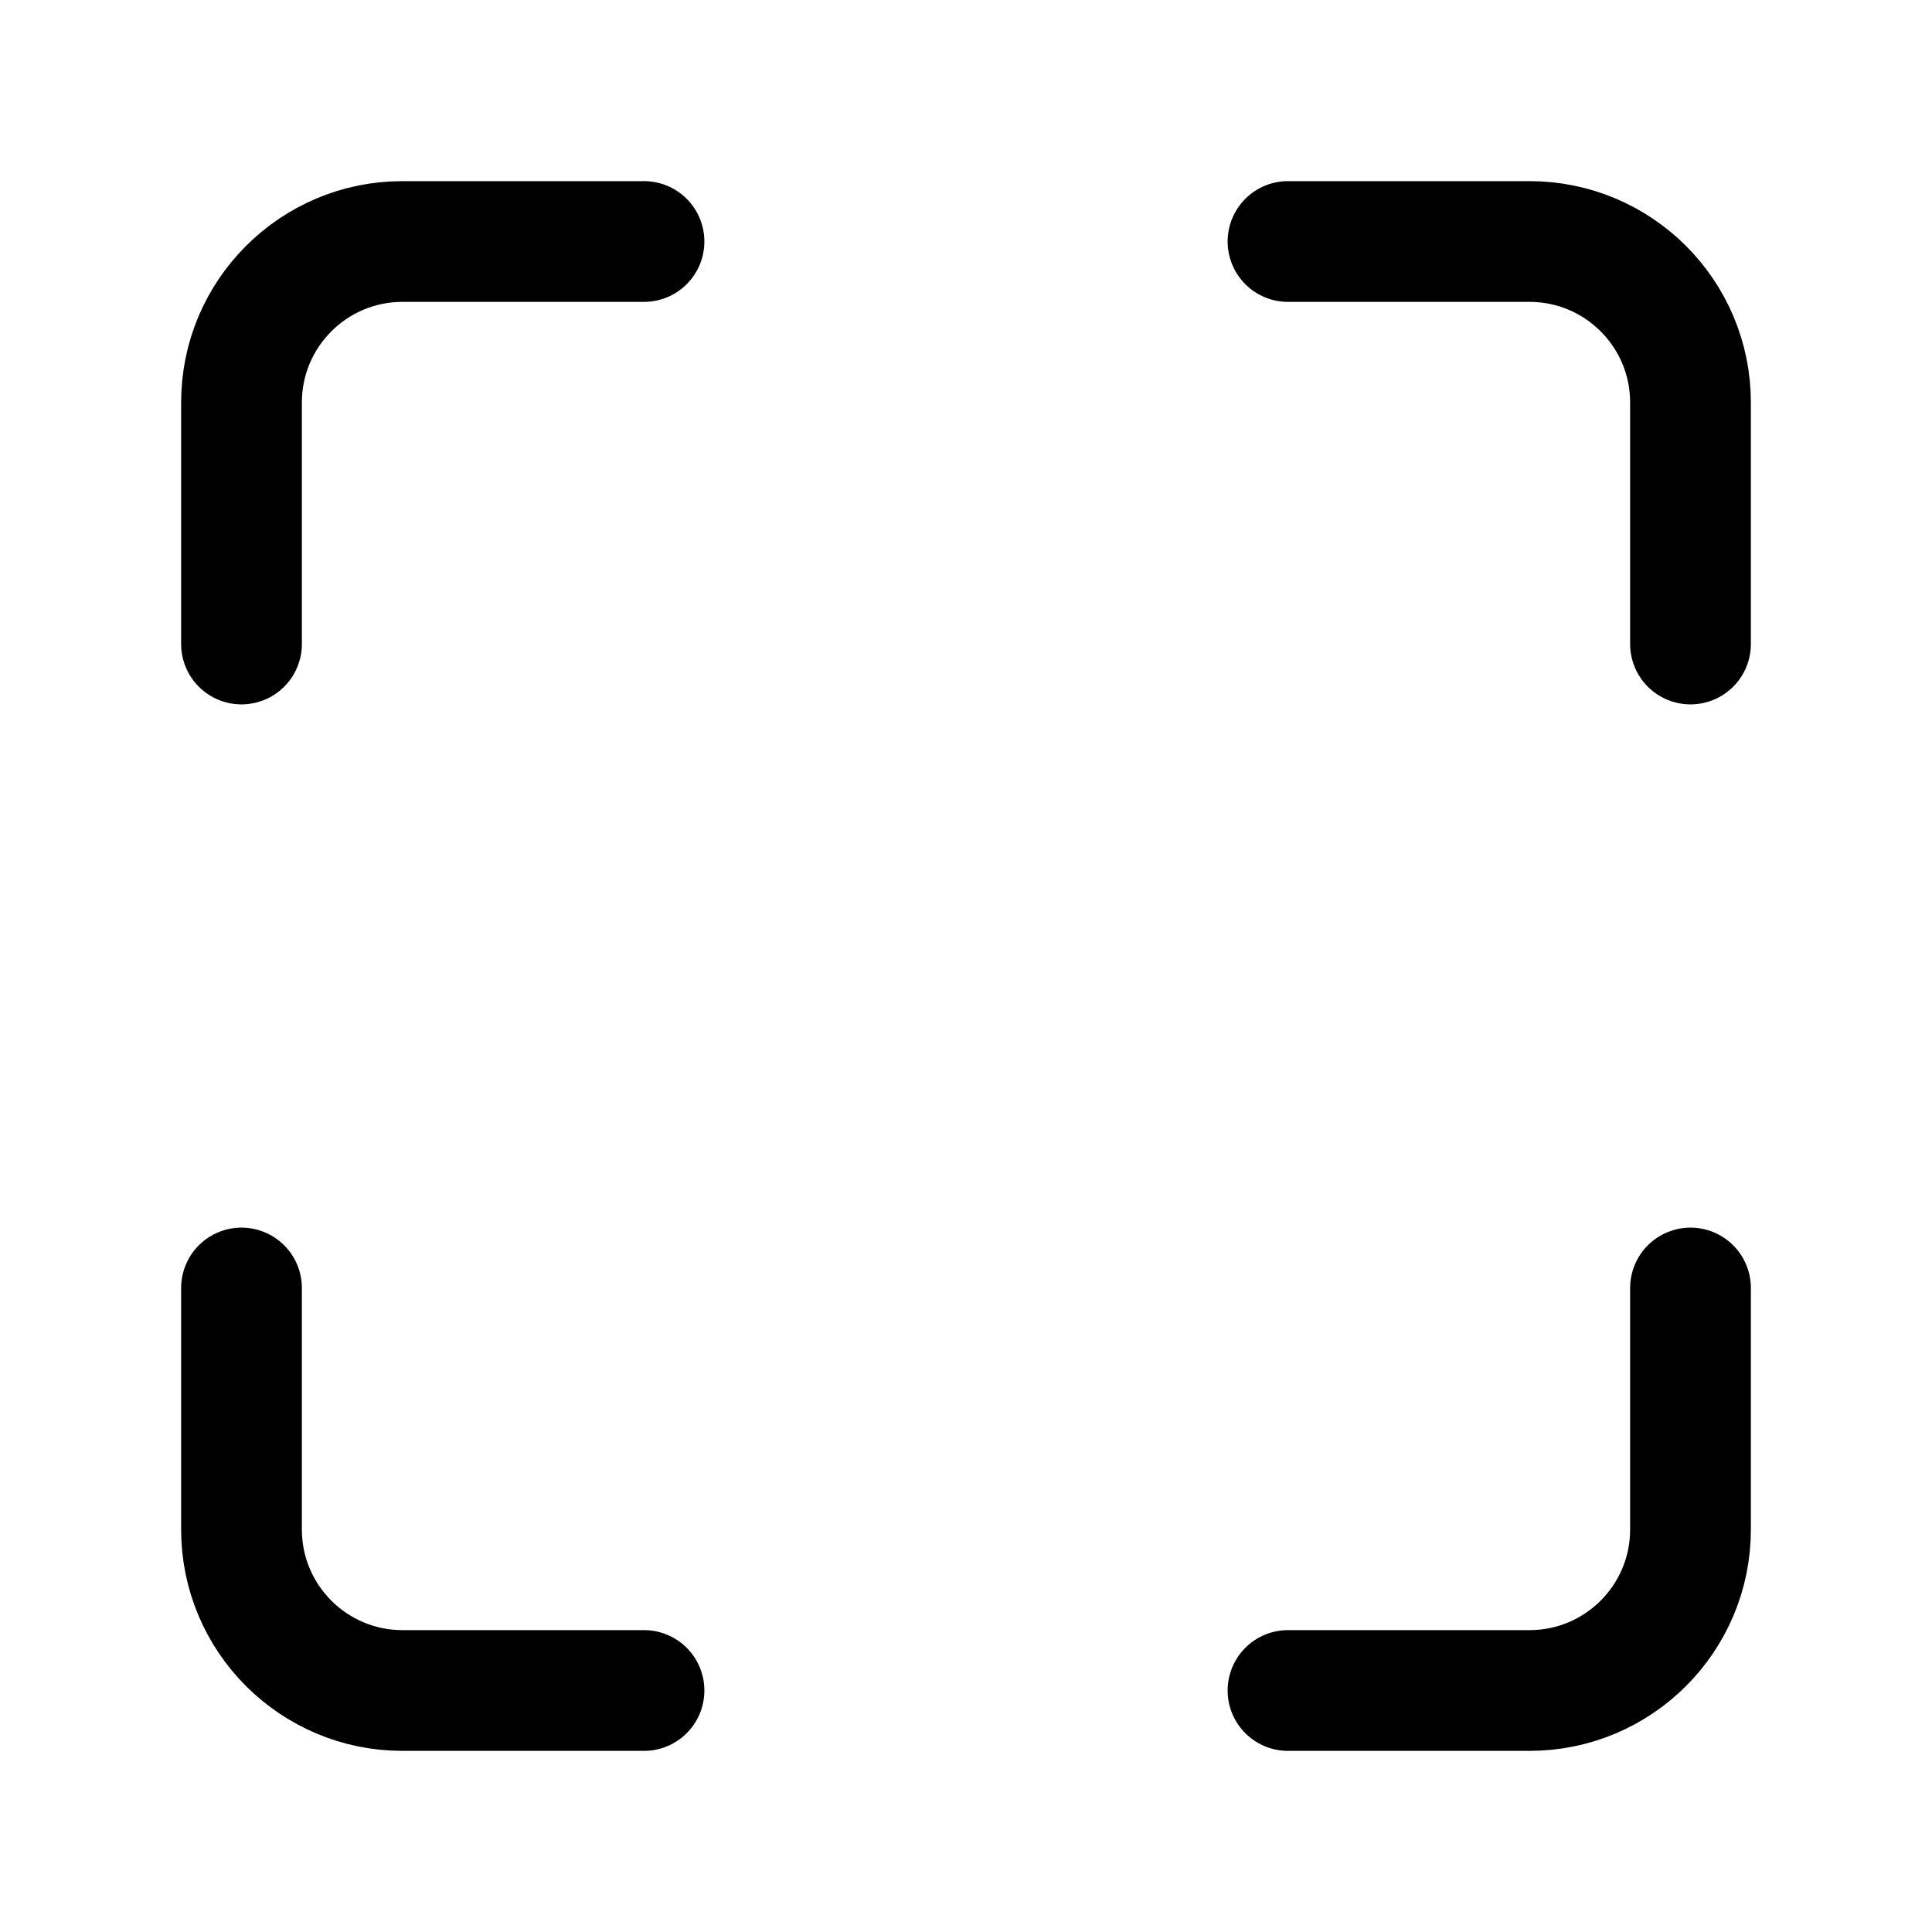
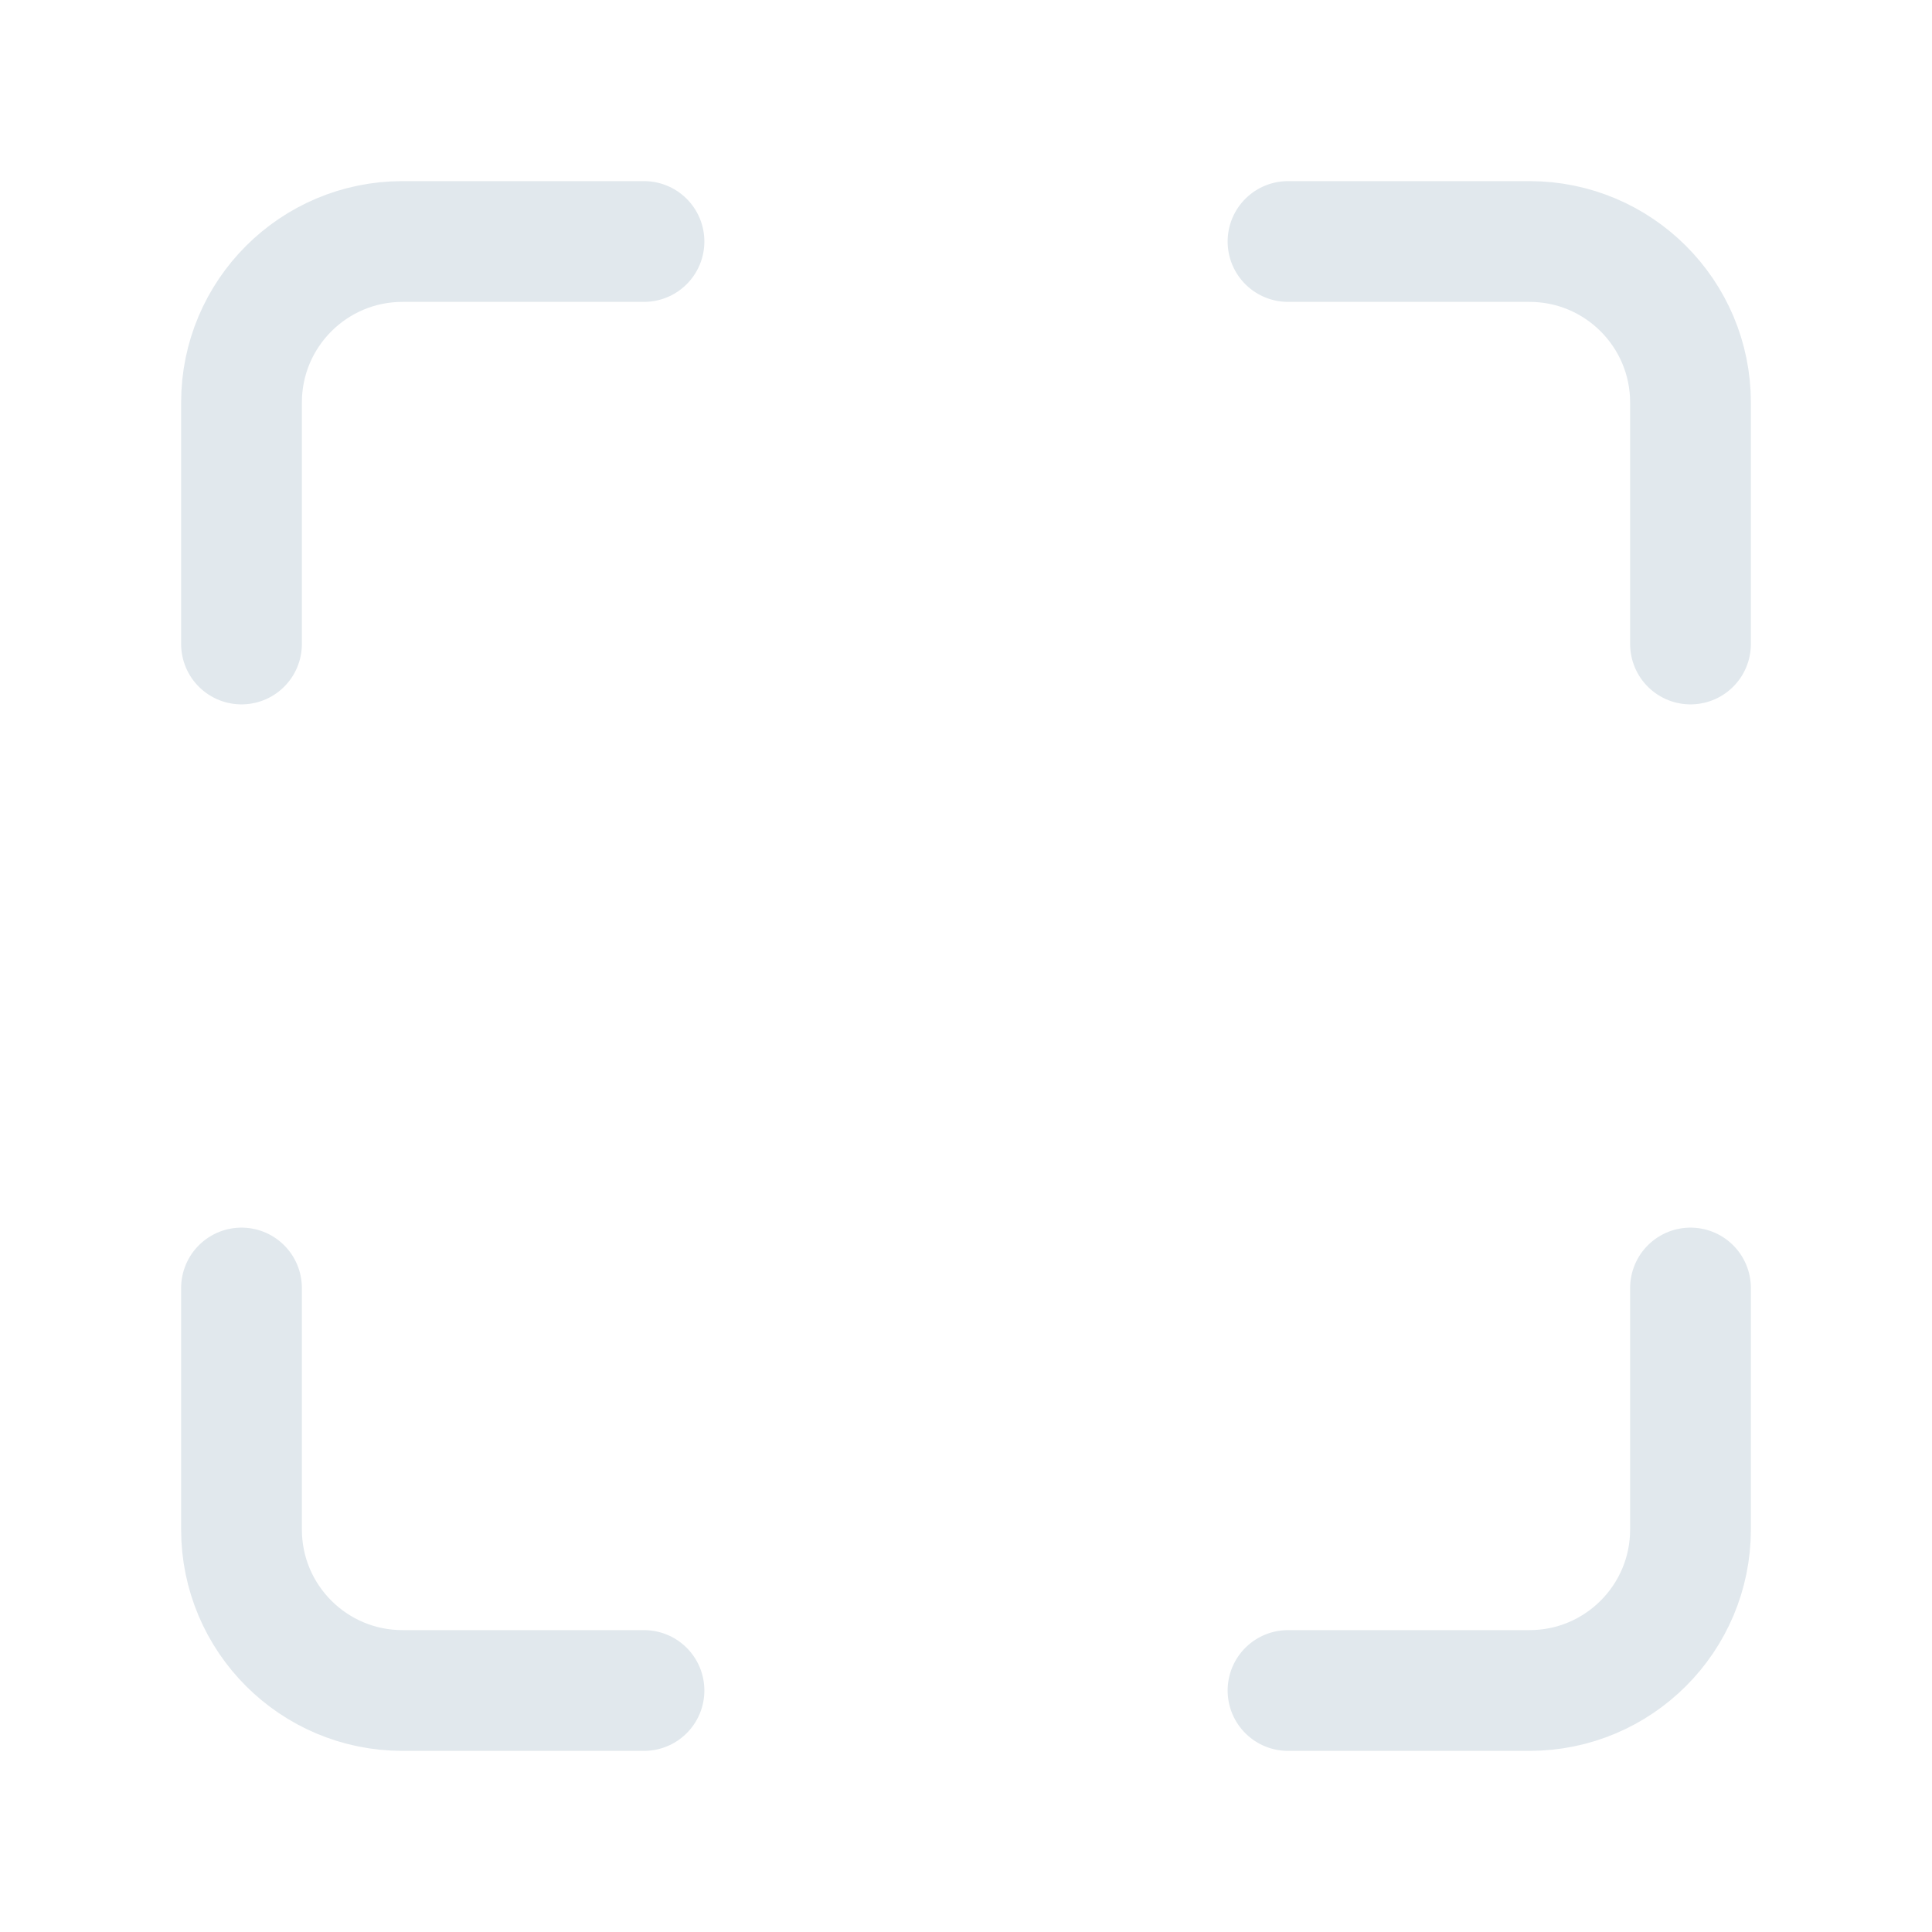
- <svg xmlns="http://www.w3.org/2000/svg" width="16" height="16" viewBox="0 0 24 24" fill="none" stroke="currentColor" stroke-width="1.5" stroke-linecap="round" stroke-linejoin="round">
+ <svg xmlns="http://www.w3.org/2000/svg" width="16" height="16" viewBox="0 0 24 24" fill="none" stroke="#E1E8ED" stroke-width="1.5" stroke-linecap="round" stroke-linejoin="round">
  <path d="M8 3H5a2 2 0 0 0-2 2v3" />
  <path d="M21 8V5a2 2 0 0 0-2-2h-3" />
  <path d="M3 16v3a2 2 0 0 0 2 2h3" />
  <path d="M16 21h3a2 2 0 0 0 2-2v-3" />
</svg>
